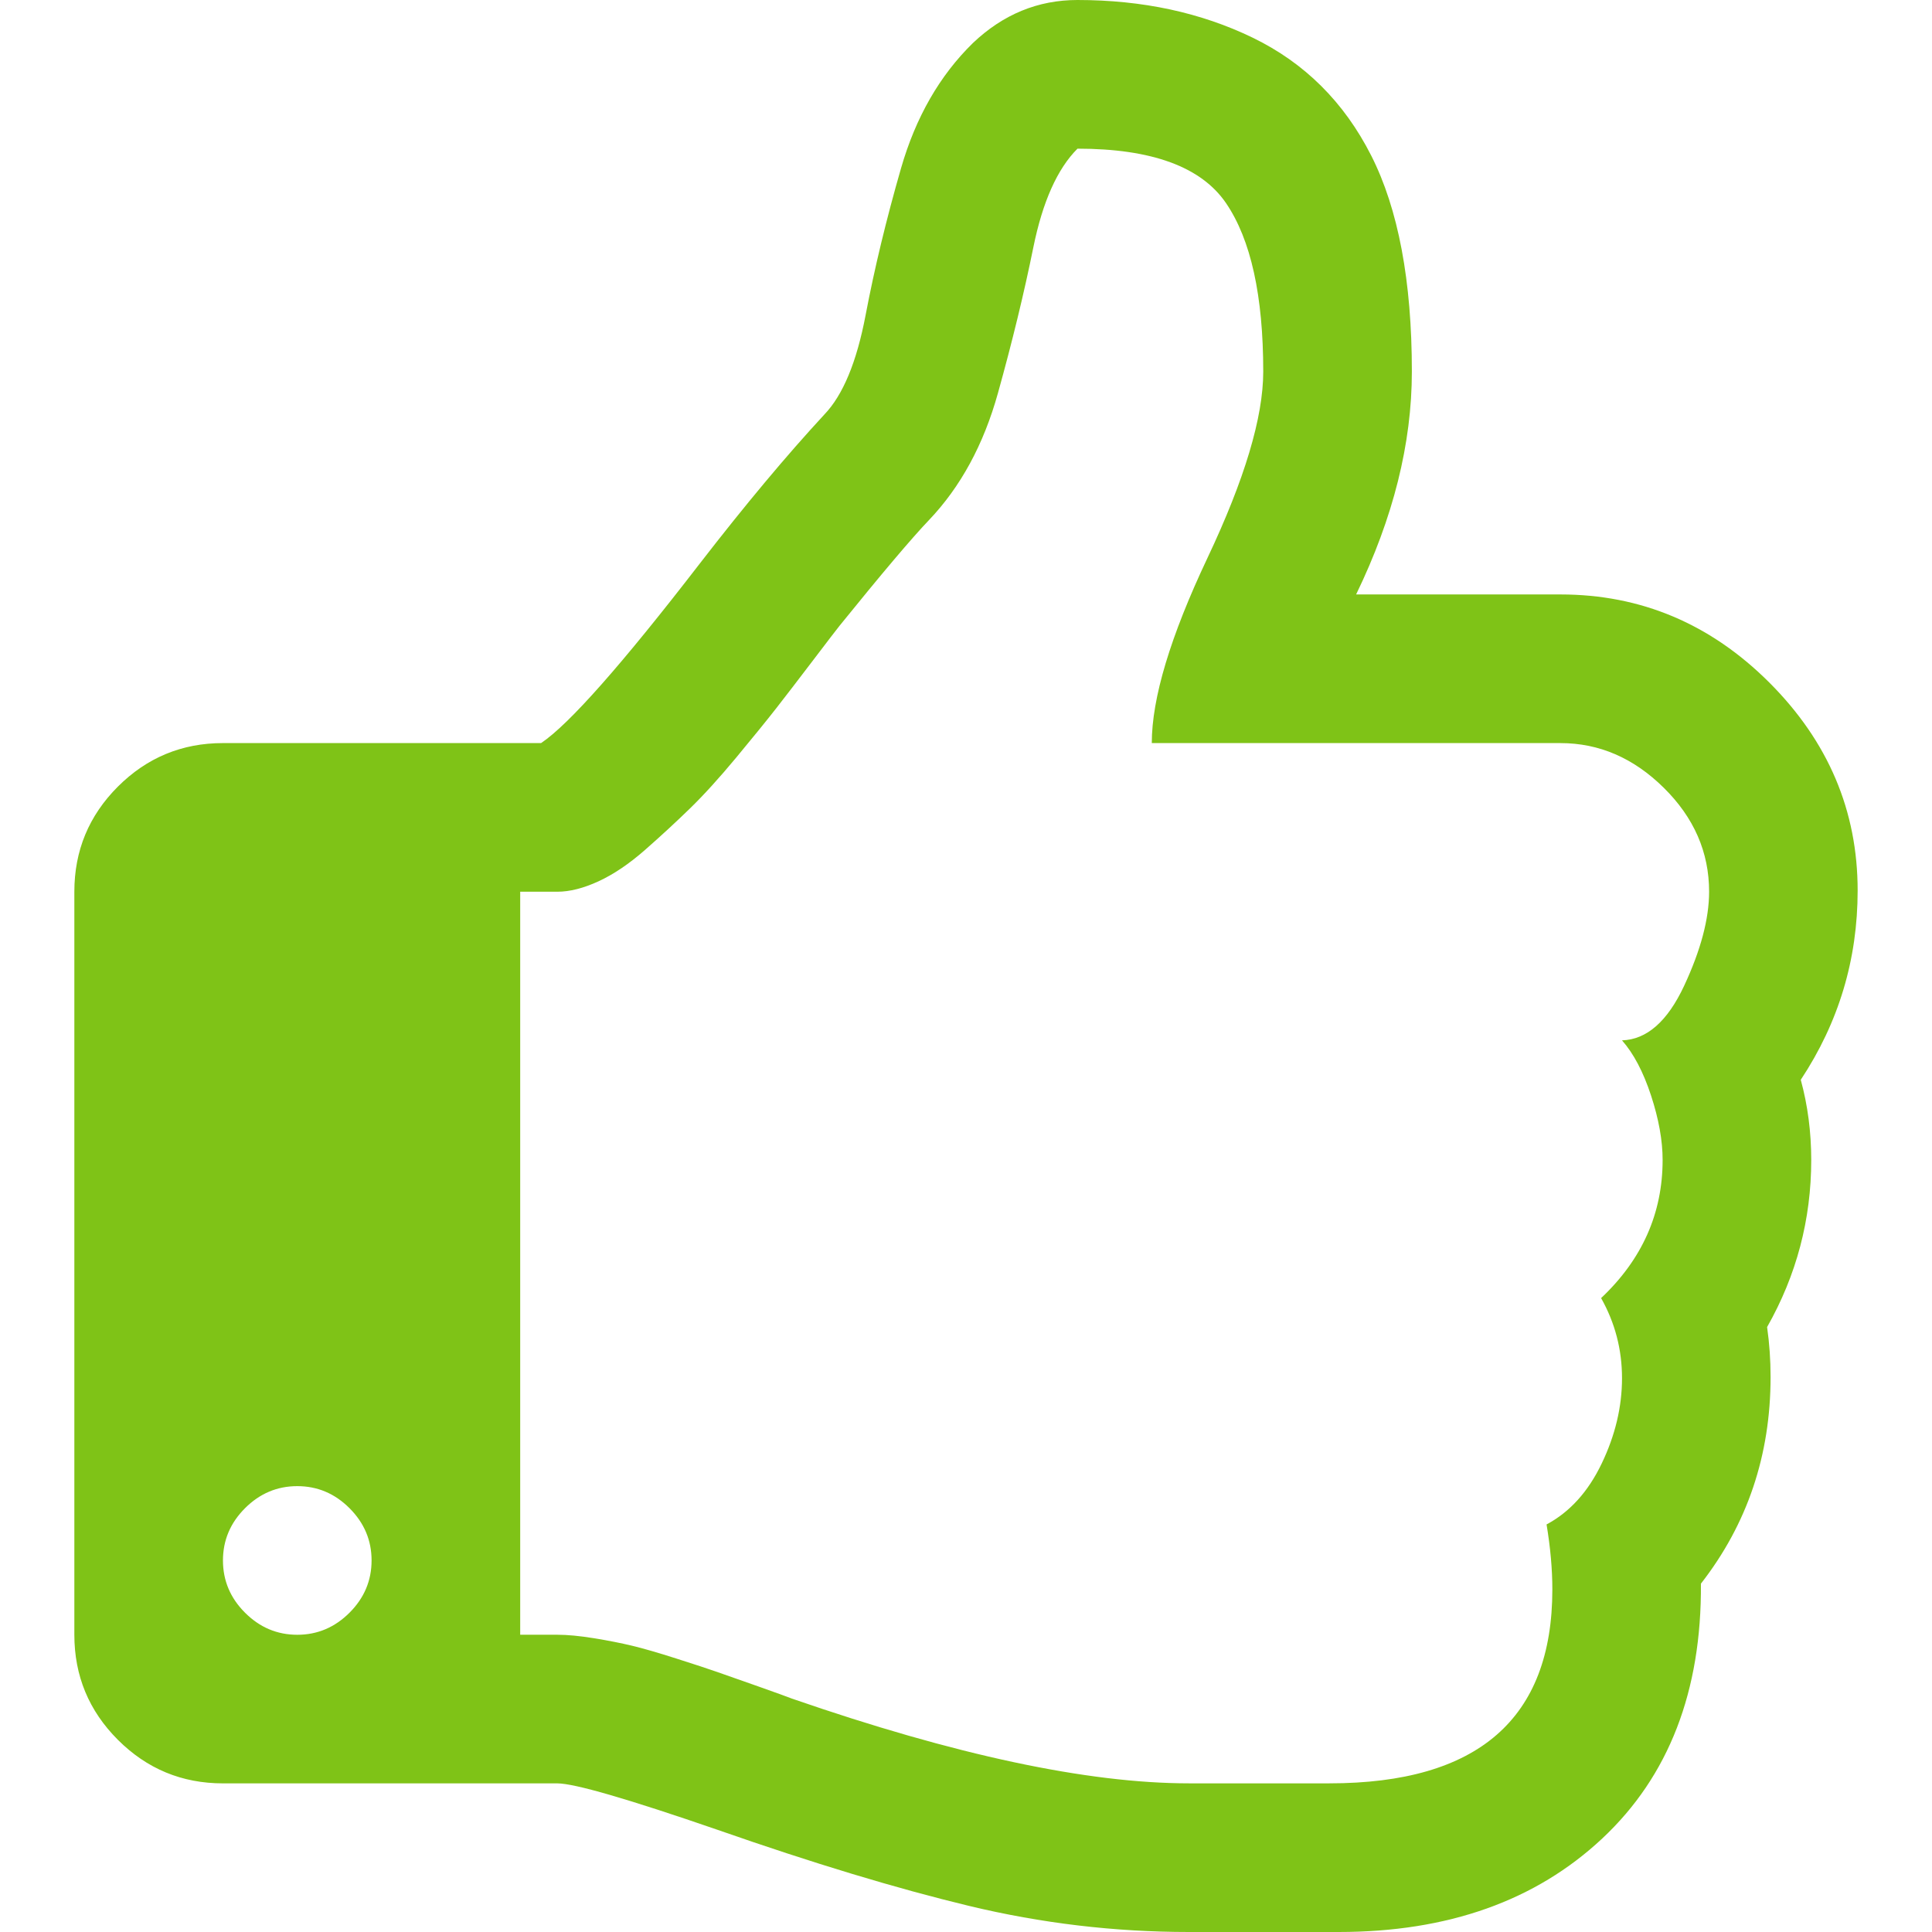
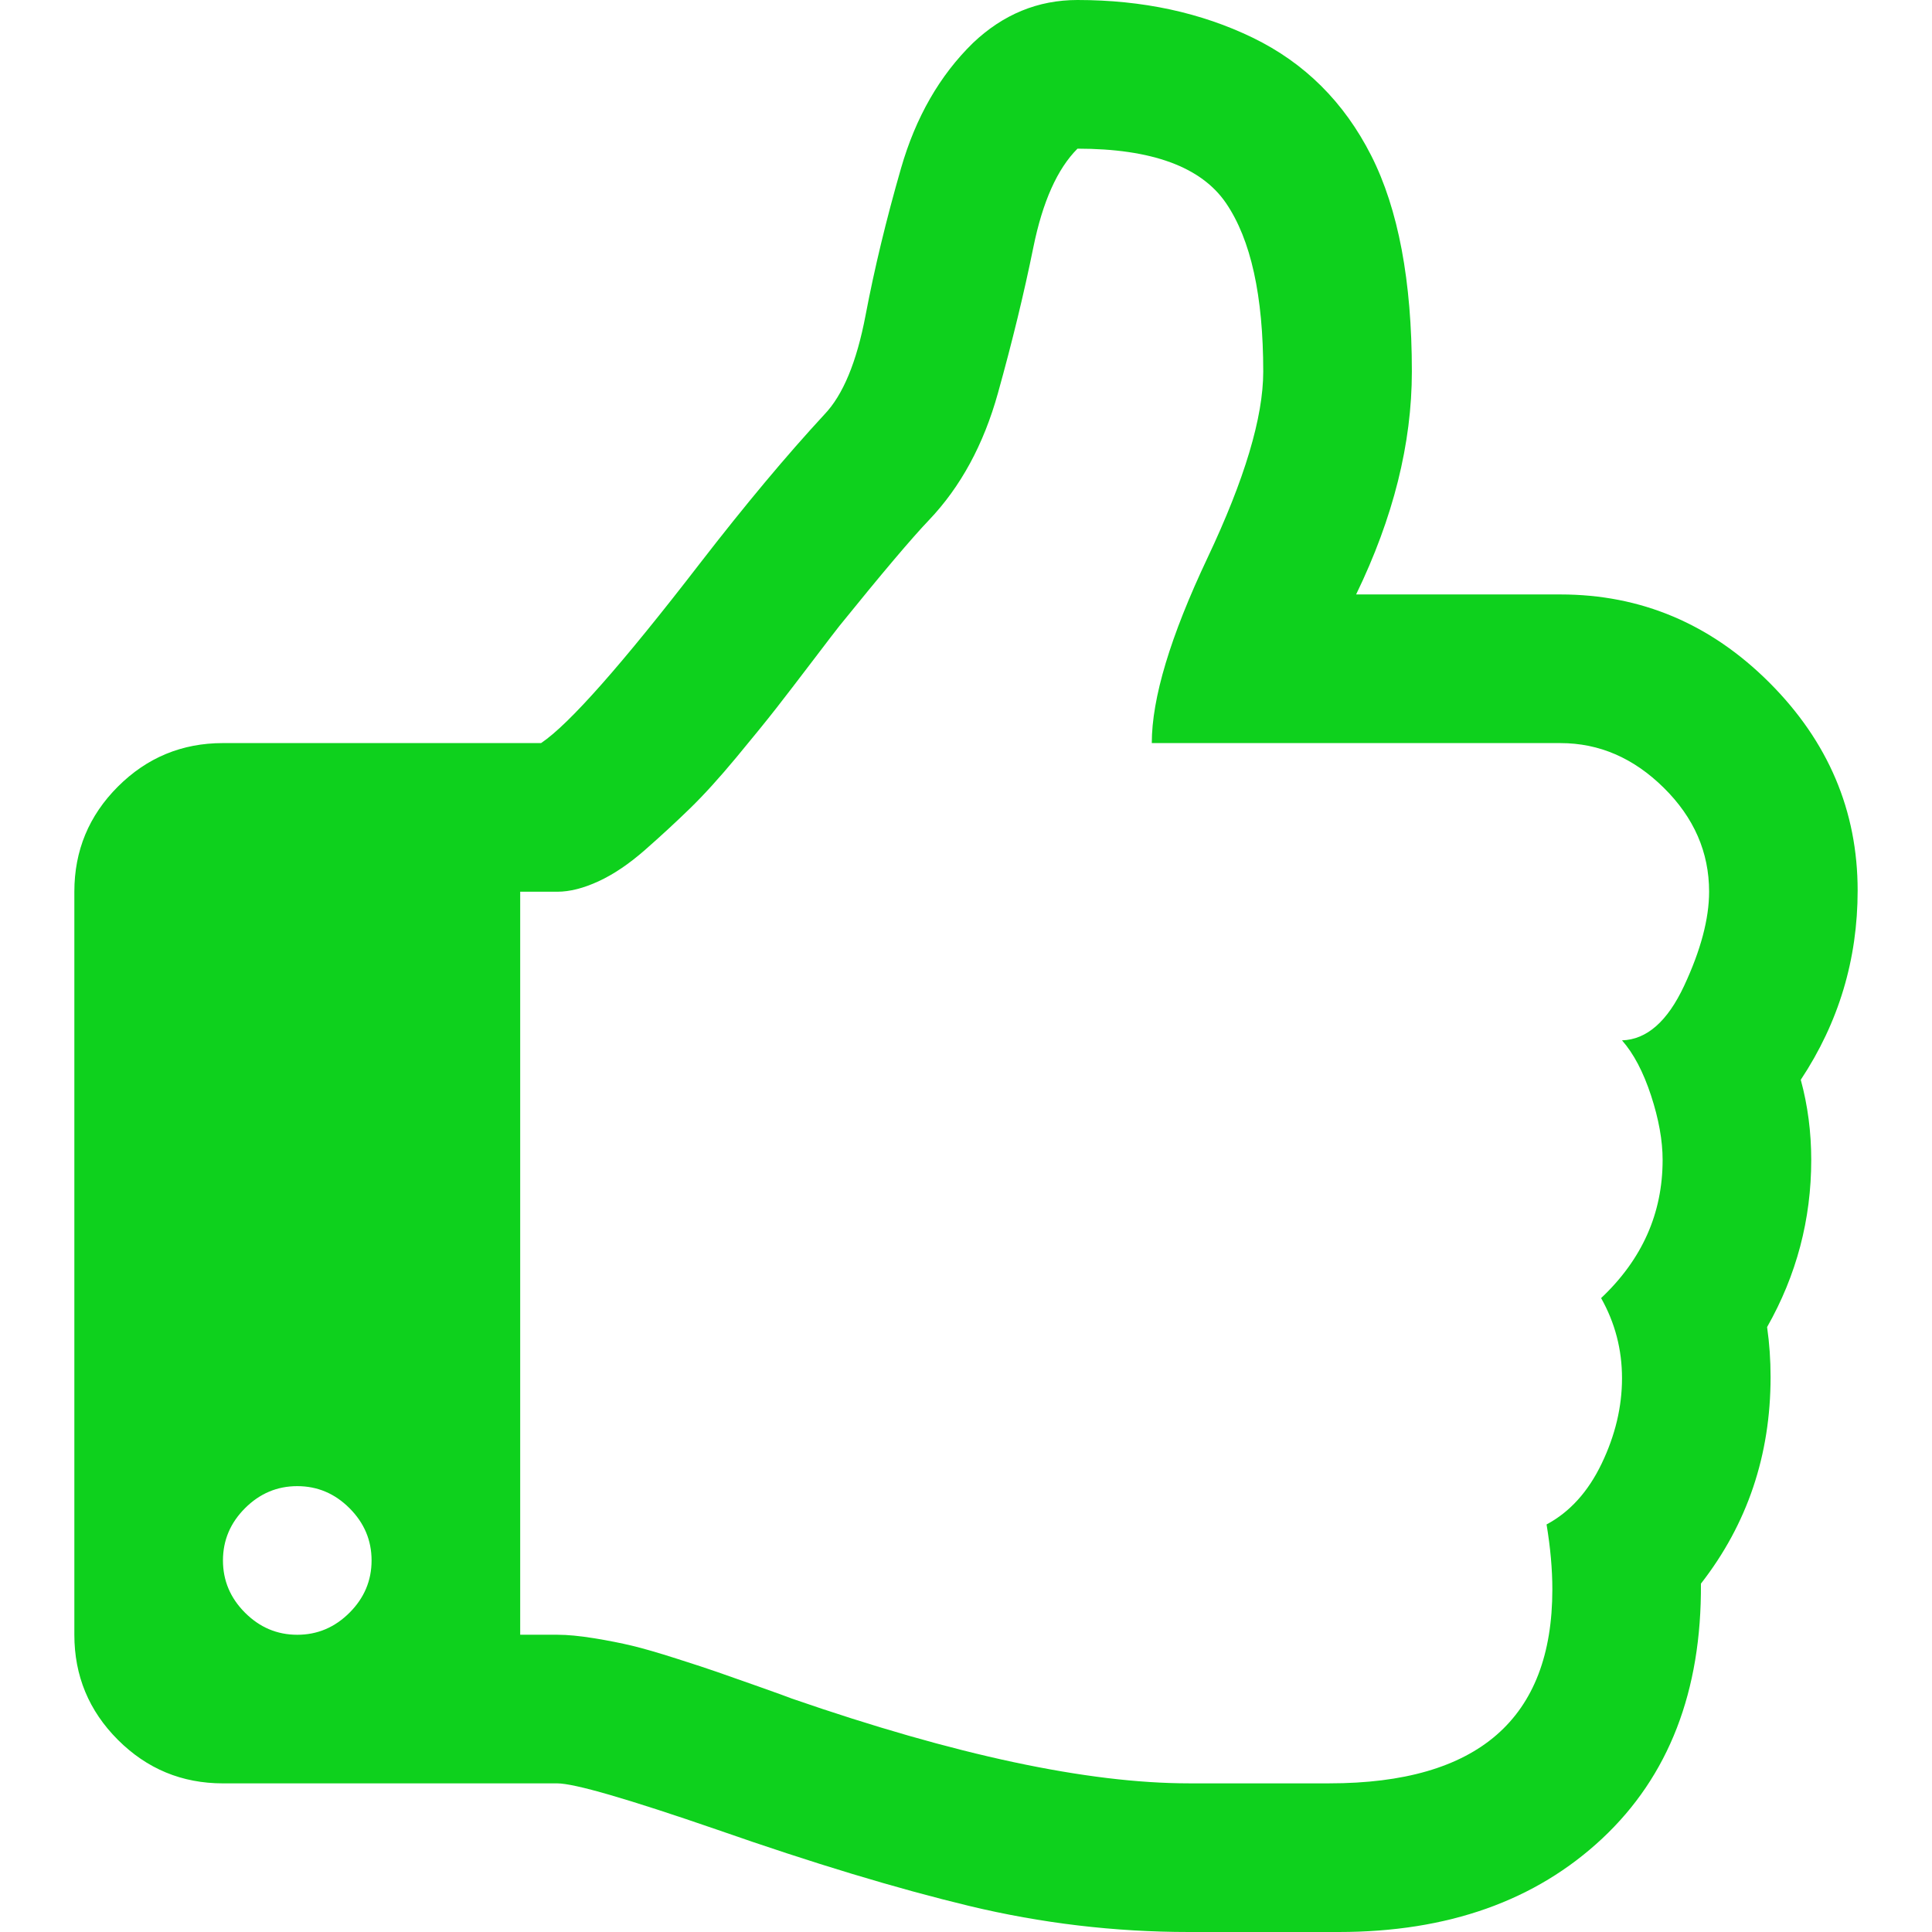
- <svg xmlns="http://www.w3.org/2000/svg" version="1.1" id="Capa_1" x="0px" y="0px" width="512px" height="512px" viewBox="0 0 475.099 475.099" style="enable-background:new 0 0 475.099 475.099;" xml:space="preserve">
+ <svg xmlns="http://www.w3.org/2000/svg" version="1.1" id="Capa_1" x="0px" y="0px" width="512px" height="512px" viewBox="0 0 475.099 475.099" style="enable-background:new 0 0 475.099 475.099;" xml:space="preserve" class="">
  <g>
    <g>
-       <path d="M442.829,265.532c9.328-14.089,13.986-29.598,13.986-46.538c0-19.607-7.225-36.637-21.687-51.117   c-14.469-14.465-31.601-21.696-51.394-21.696h-50.251c9.134-18.842,13.709-37.117,13.709-54.816c0-22.271-3.34-39.971-9.996-53.105   c-6.663-13.138-16.372-22.795-29.126-28.984C295.313,3.09,280.947,0,264.959,0c-9.712,0-18.274,3.521-25.697,10.566   c-8.183,7.993-14.084,18.274-17.699,30.837c-3.617,12.559-6.521,24.6-8.708,36.116c-2.187,11.515-5.569,19.652-10.135,24.41   c-9.329,10.088-19.511,22.273-30.551,36.547c-19.224,24.932-32.264,39.685-39.113,44.255H54.828   c-10.088,0-18.702,3.574-25.84,10.706c-7.135,7.139-10.705,15.752-10.705,25.841v182.723c0,10.089,3.566,18.699,10.705,25.838   c7.142,7.139,15.752,10.711,25.84,10.711h82.221c4.188,0,17.319,3.806,39.399,11.42c23.413,8.186,44.017,14.418,61.812,18.702   c17.797,4.284,35.832,6.427,54.106,6.427h26.545h10.284c26.836,0,48.438-7.666,64.809-22.99   c16.365-15.324,24.458-36.213,24.27-62.67c11.42-14.657,17.129-31.597,17.129-50.819c0-4.185-0.281-8.277-0.855-12.278   c7.23-12.748,10.854-26.453,10.854-41.11C445.399,278.379,444.544,271.809,442.829,265.532z M85.949,396.58   c-3.616,3.614-7.898,5.428-12.847,5.428c-4.95,0-9.233-1.813-12.85-5.428c-3.615-3.613-5.424-7.897-5.424-12.85   c0-4.948,1.805-9.229,5.424-12.847c3.621-3.617,7.9-5.425,12.85-5.425c4.949,0,9.231,1.808,12.847,5.425   c3.617,3.617,5.426,7.898,5.426,12.847C91.375,388.683,89.566,392.967,85.949,396.58z M414.145,242.419   c-4.093,8.754-9.186,13.227-15.276,13.415c2.854,3.237,5.235,7.762,7.139,13.562c1.902,5.807,2.847,11.087,2.847,15.848   c0,13.127-5.037,24.455-15.126,33.969c3.43,6.088,5.141,12.658,5.141,19.697c0,7.043-1.663,14.038-4.996,20.984   c-3.327,6.94-7.851,11.938-13.559,14.982c0.951,5.709,1.423,11.04,1.423,15.988c0,31.785-18.274,47.678-54.823,47.678h-34.536   c-24.94,0-57.483-6.943-97.648-20.841c-0.953-0.38-3.709-1.383-8.28-2.998s-7.948-2.806-10.138-3.565   c-2.19-0.767-5.518-1.861-9.994-3.285c-4.475-1.431-8.087-2.479-10.849-3.142c-2.758-0.664-5.901-1.283-9.419-1.855   c-3.52-0.571-6.519-0.855-8.993-0.855h-9.136V219.285h9.136c3.045,0,6.423-0.859,10.135-2.568c3.711-1.714,7.52-4.283,11.421-7.71   c3.903-3.427,7.564-6.805,10.992-10.138c3.427-3.33,7.233-7.517,11.422-12.559c4.187-5.046,7.47-9.089,9.851-12.135   c2.378-3.045,5.375-6.949,8.992-11.707c3.615-4.757,5.806-7.613,6.567-8.566c10.467-12.941,17.795-21.601,21.982-25.981   c7.804-8.182,13.466-18.603,16.987-31.261c3.525-12.66,6.427-24.604,8.703-35.832c2.282-11.229,5.903-19.321,10.858-24.27   c18.268,0,30.453,4.471,36.542,13.418c6.088,8.945,9.134,22.746,9.134,41.399c0,11.229-4.572,26.503-13.71,45.821   c-9.134,19.32-13.698,34.5-13.698,45.539h100.495c9.527,0,17.993,3.662,25.413,10.994c7.426,7.327,11.143,15.843,11.143,25.553   C420.284,225.943,418.237,233.653,414.145,242.419z" data-original="#000000" class="active-path" data-old_color="#7fc317" fill="#7fc317" />
+       <path d="M442.829,265.532c9.328-14.089,13.986-29.598,13.986-46.538c0-19.607-7.225-36.637-21.687-51.117   c-14.469-14.465-31.601-21.696-51.394-21.696h-50.251c9.134-18.842,13.709-37.117,13.709-54.816c0-22.271-3.34-39.971-9.996-53.105   c-6.663-13.138-16.372-22.795-29.126-28.984C295.313,3.09,280.947,0,264.959,0c-9.712,0-18.274,3.521-25.697,10.566   c-8.183,7.993-14.084,18.274-17.699,30.837c-3.617,12.559-6.521,24.6-8.708,36.116c-2.187,11.515-5.569,19.652-10.135,24.41   c-9.329,10.088-19.511,22.273-30.551,36.547c-19.224,24.932-32.264,39.685-39.113,44.255H54.828   c-10.088,0-18.702,3.574-25.84,10.706c-7.135,7.139-10.705,15.752-10.705,25.841v182.723c0,10.089,3.566,18.699,10.705,25.838   c7.142,7.139,15.752,10.711,25.84,10.711h82.221c4.188,0,17.319,3.806,39.399,11.42c23.413,8.186,44.017,14.418,61.812,18.702   c17.797,4.284,35.832,6.427,54.106,6.427h26.545h10.284c26.836,0,48.438-7.666,64.809-22.99   c16.365-15.324,24.458-36.213,24.27-62.67c11.42-14.657,17.129-31.597,17.129-50.819c0-4.185-0.281-8.277-0.855-12.278   c7.23-12.748,10.854-26.453,10.854-41.11C445.399,278.379,444.544,271.809,442.829,265.532z M85.949,396.58   c-3.616,3.614-7.898,5.428-12.847,5.428c-4.95,0-9.233-1.813-12.85-5.428c-3.615-3.613-5.424-7.897-5.424-12.85   c0-4.948,1.805-9.229,5.424-12.847c3.621-3.617,7.9-5.425,12.85-5.425c4.949,0,9.231,1.808,12.847,5.425   c3.617,3.617,5.426,7.898,5.426,12.847C91.375,388.683,89.566,392.967,85.949,396.58z M414.145,242.419   c-4.093,8.754-9.186,13.227-15.276,13.415c2.854,3.237,5.235,7.762,7.139,13.562c1.902,5.807,2.847,11.087,2.847,15.848   c0,13.127-5.037,24.455-15.126,33.969c3.43,6.088,5.141,12.658,5.141,19.697c0,7.043-1.663,14.038-4.996,20.984   c-3.327,6.94-7.851,11.938-13.559,14.982c0.951,5.709,1.423,11.04,1.423,15.988c0,31.785-18.274,47.678-54.823,47.678h-34.536   c-24.94,0-57.483-6.943-97.648-20.841c-0.953-0.38-3.709-1.383-8.28-2.998s-7.948-2.806-10.138-3.565   c-2.19-0.767-5.518-1.861-9.994-3.285c-4.475-1.431-8.087-2.479-10.849-3.142c-2.758-0.664-5.901-1.283-9.419-1.855   c-3.52-0.571-6.519-0.855-8.993-0.855h-9.136V219.285h9.136c3.045,0,6.423-0.859,10.135-2.568c3.711-1.714,7.52-4.283,11.421-7.71   c3.903-3.427,7.564-6.805,10.992-10.138c3.427-3.33,7.233-7.517,11.422-12.559c4.187-5.046,7.47-9.089,9.851-12.135   c2.378-3.045,5.375-6.949,8.992-11.707c3.615-4.757,5.806-7.613,6.567-8.566c10.467-12.941,17.795-21.601,21.982-25.981   c7.804-8.182,13.466-18.603,16.987-31.261c3.525-12.66,6.427-24.604,8.703-35.832c2.282-11.229,5.903-19.321,10.858-24.27   c18.268,0,30.453,4.471,36.542,13.418c6.088,8.945,9.134,22.746,9.134,41.399c0,11.229-4.572,26.503-13.71,45.821   c-9.134,19.32-13.698,34.5-13.698,45.539h100.495c9.527,0,17.993,3.662,25.413,10.994c7.426,7.327,11.143,15.843,11.143,25.553   C420.284,225.943,418.237,233.653,414.145,242.419z" data-original="#000000" class="active-path" data-old_color="#0FD21E" fill="#0ED11D" />
    </g>
  </g>
</svg>
